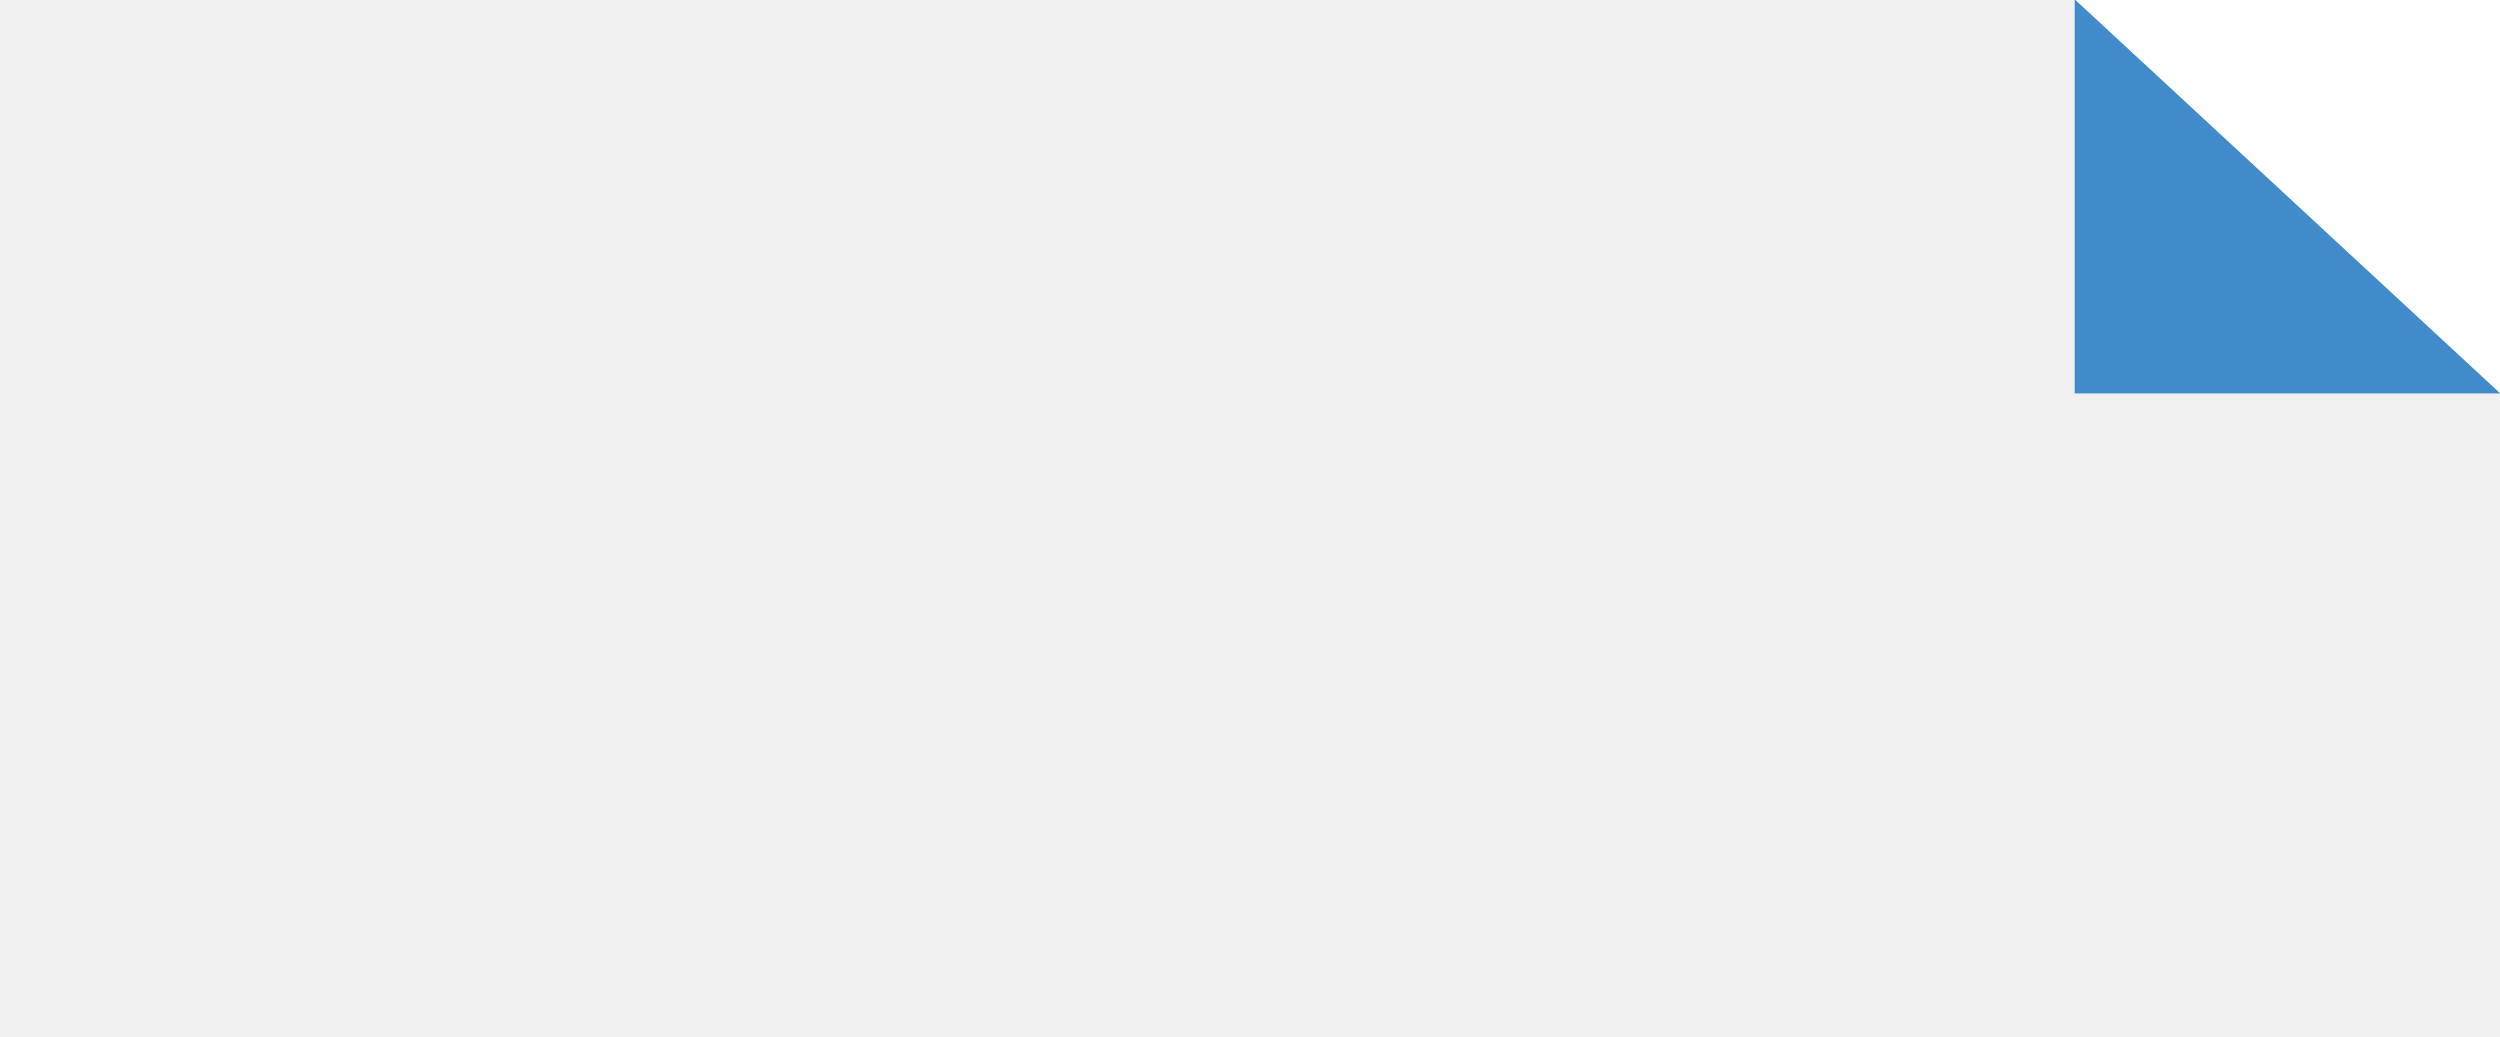
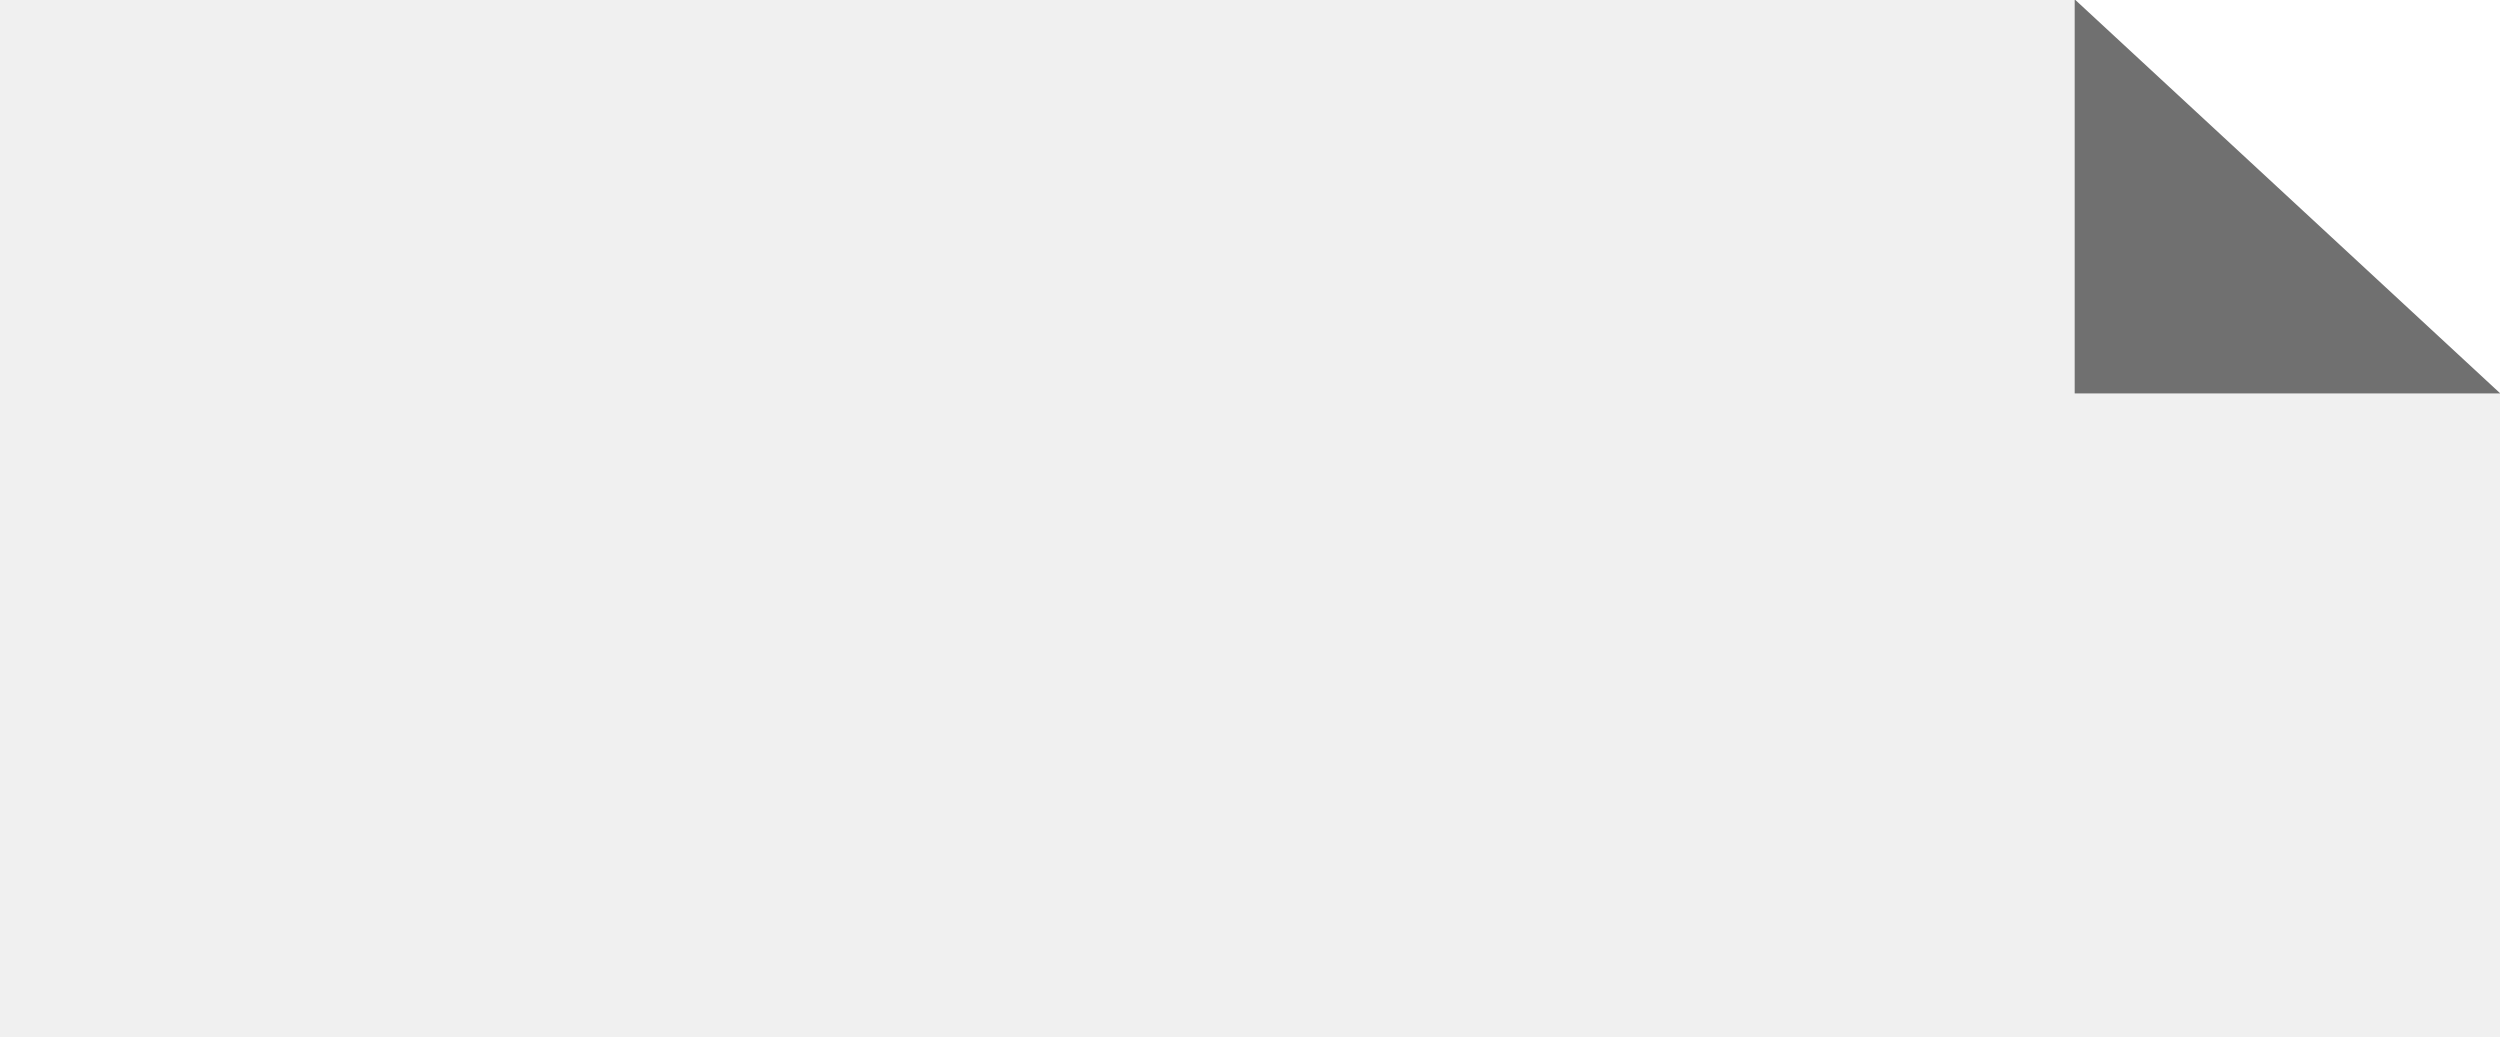
<svg xmlns="http://www.w3.org/2000/svg" version="1.1" id="Layer_1" x="0px" y="0px" width="82px" height="34px" viewBox="0 0 82 34" enable-background="new 0 0 82 34" xml:space="preserve">
  <rect x="-28.719" y="6.219" fill="#FFFFFF" width="2" height="2" />
  <rect x="-23.016" y="-0.203" fill="#FFFFFF" width="2" height="2" />
  <rect x="-23.016" y="31.8" fill="#FFFFFF" width="2" height="2" />
  <rect x="68.049" y="-10.692" fill="#FFFFFF" width="28.096" height="23.609" />
-   <polygon fill="#428BCA" points="68.049,-0.022 82.01,12.905 68.049,12.905 " />
+   <polygon fill="#707070" points="68.049,-0.022 82.01,12.905 68.049,12.905 " />
</svg>
